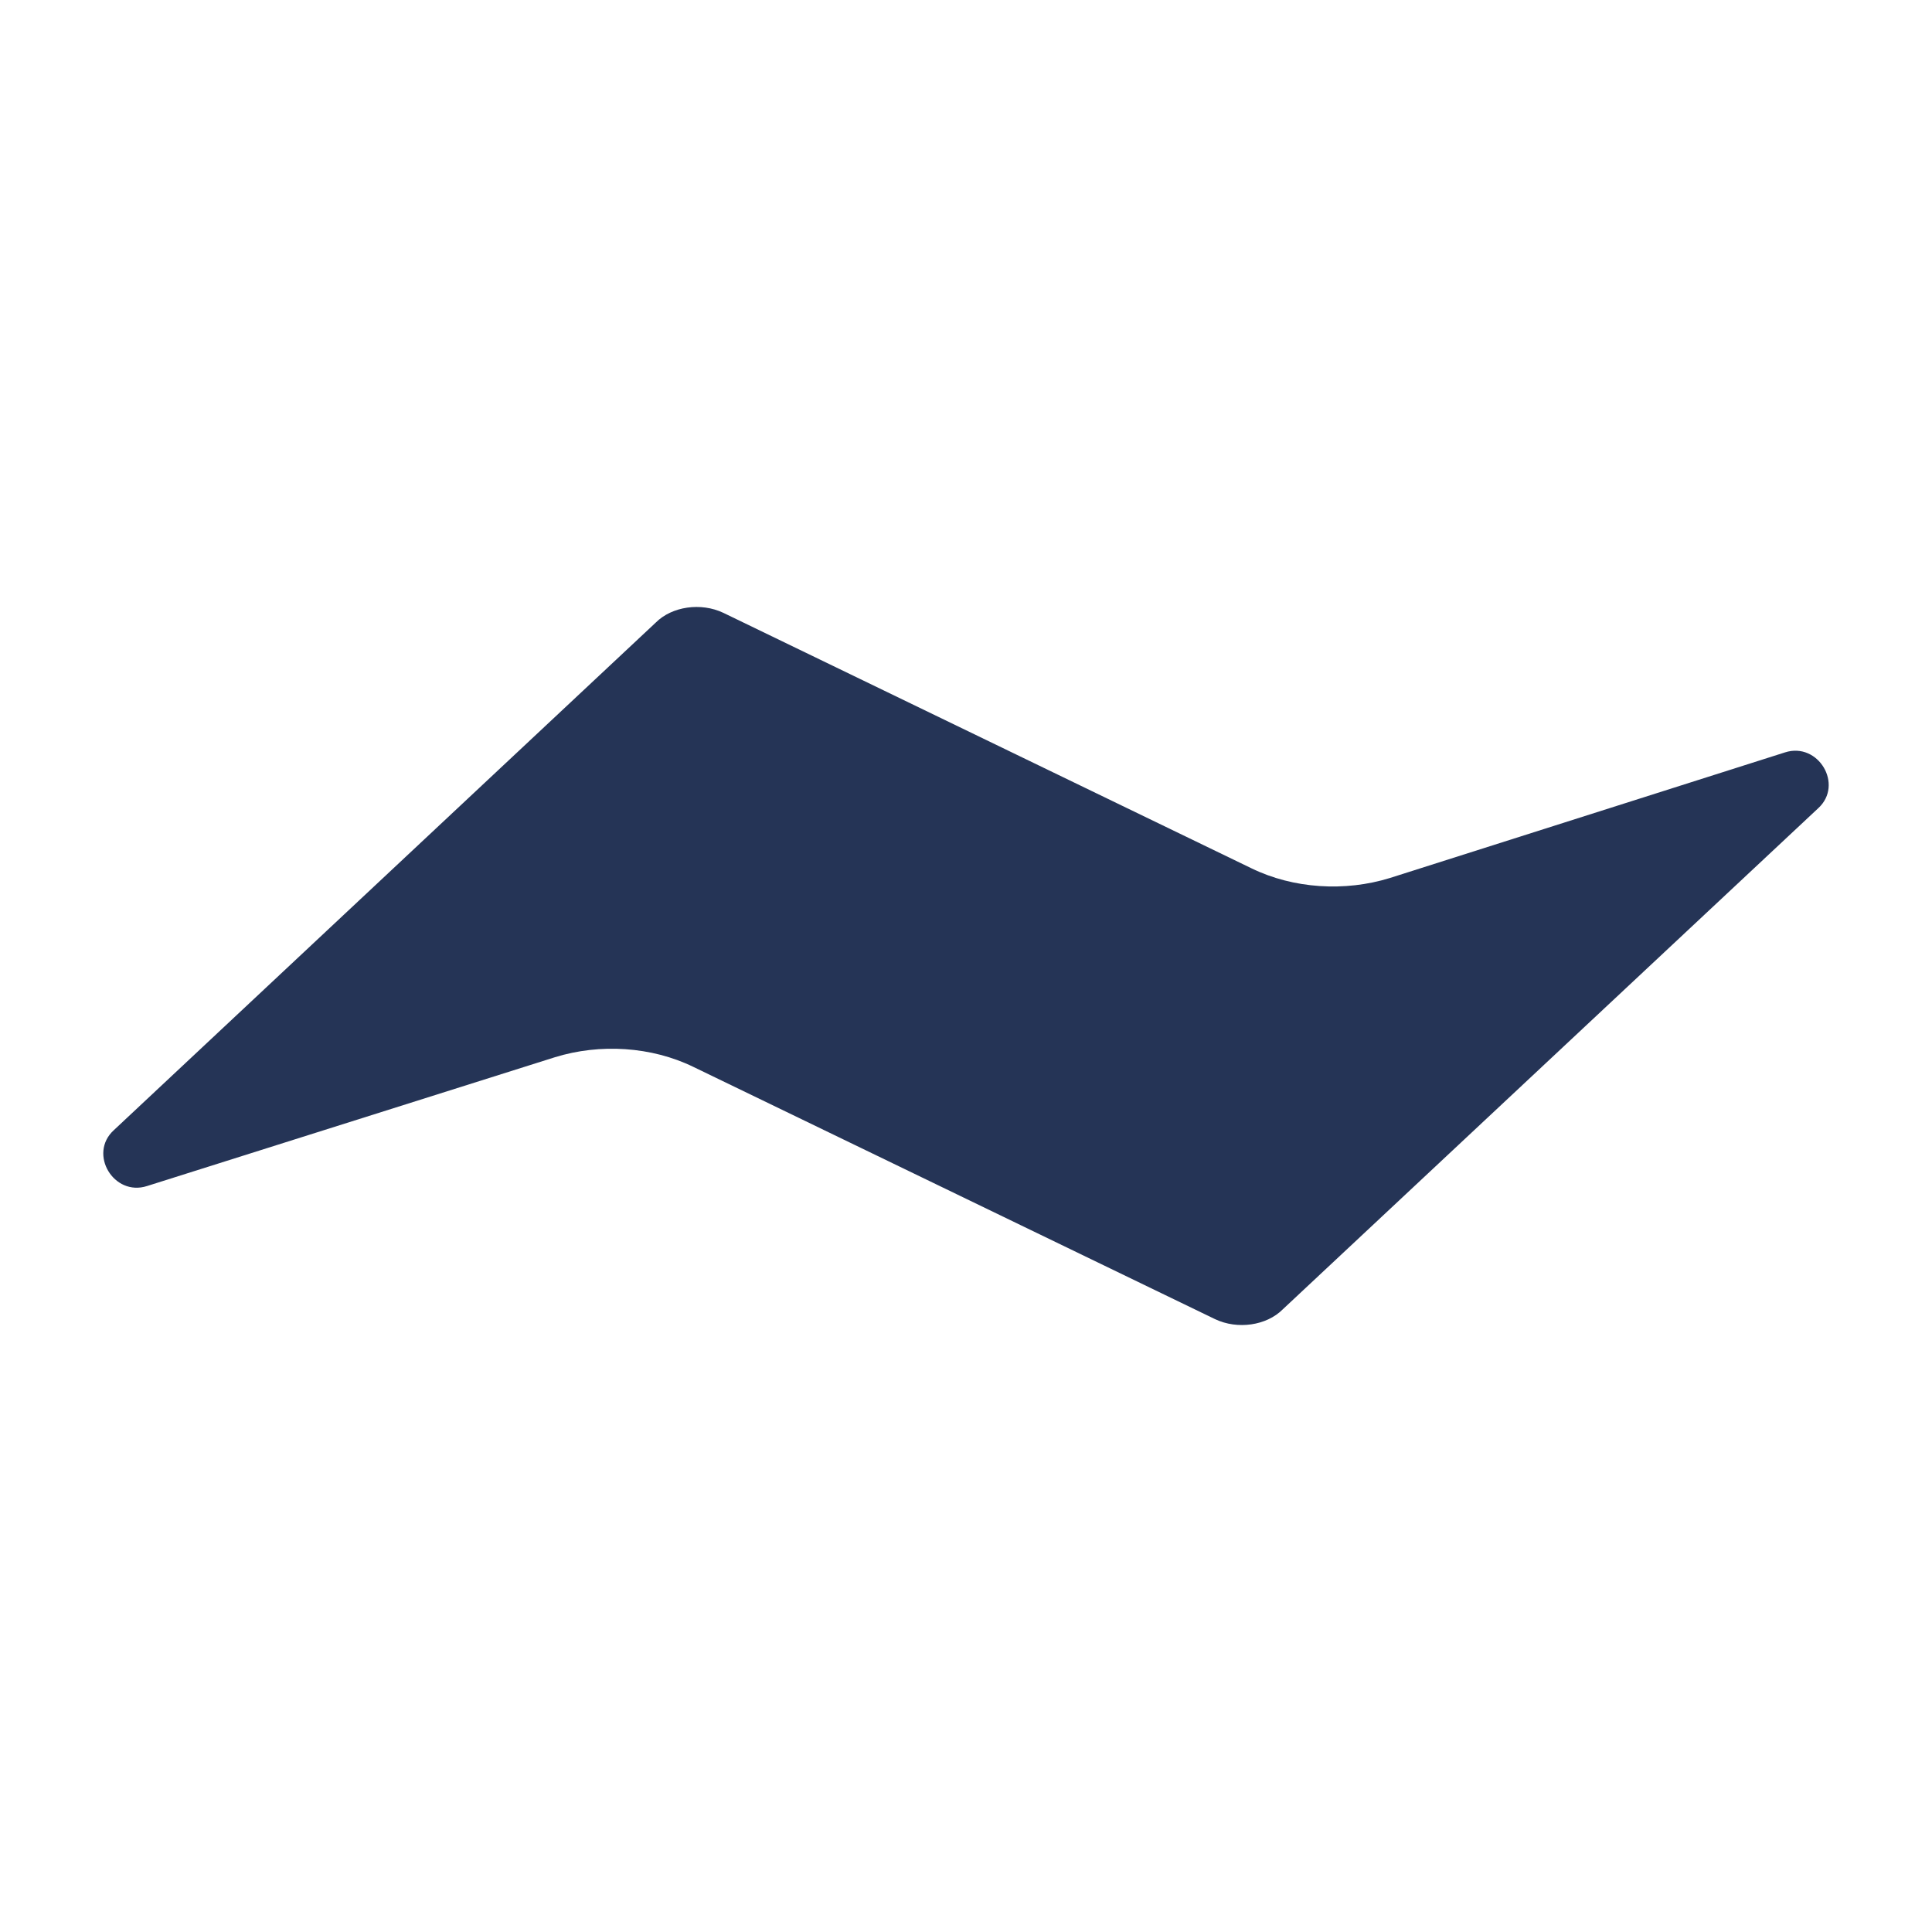
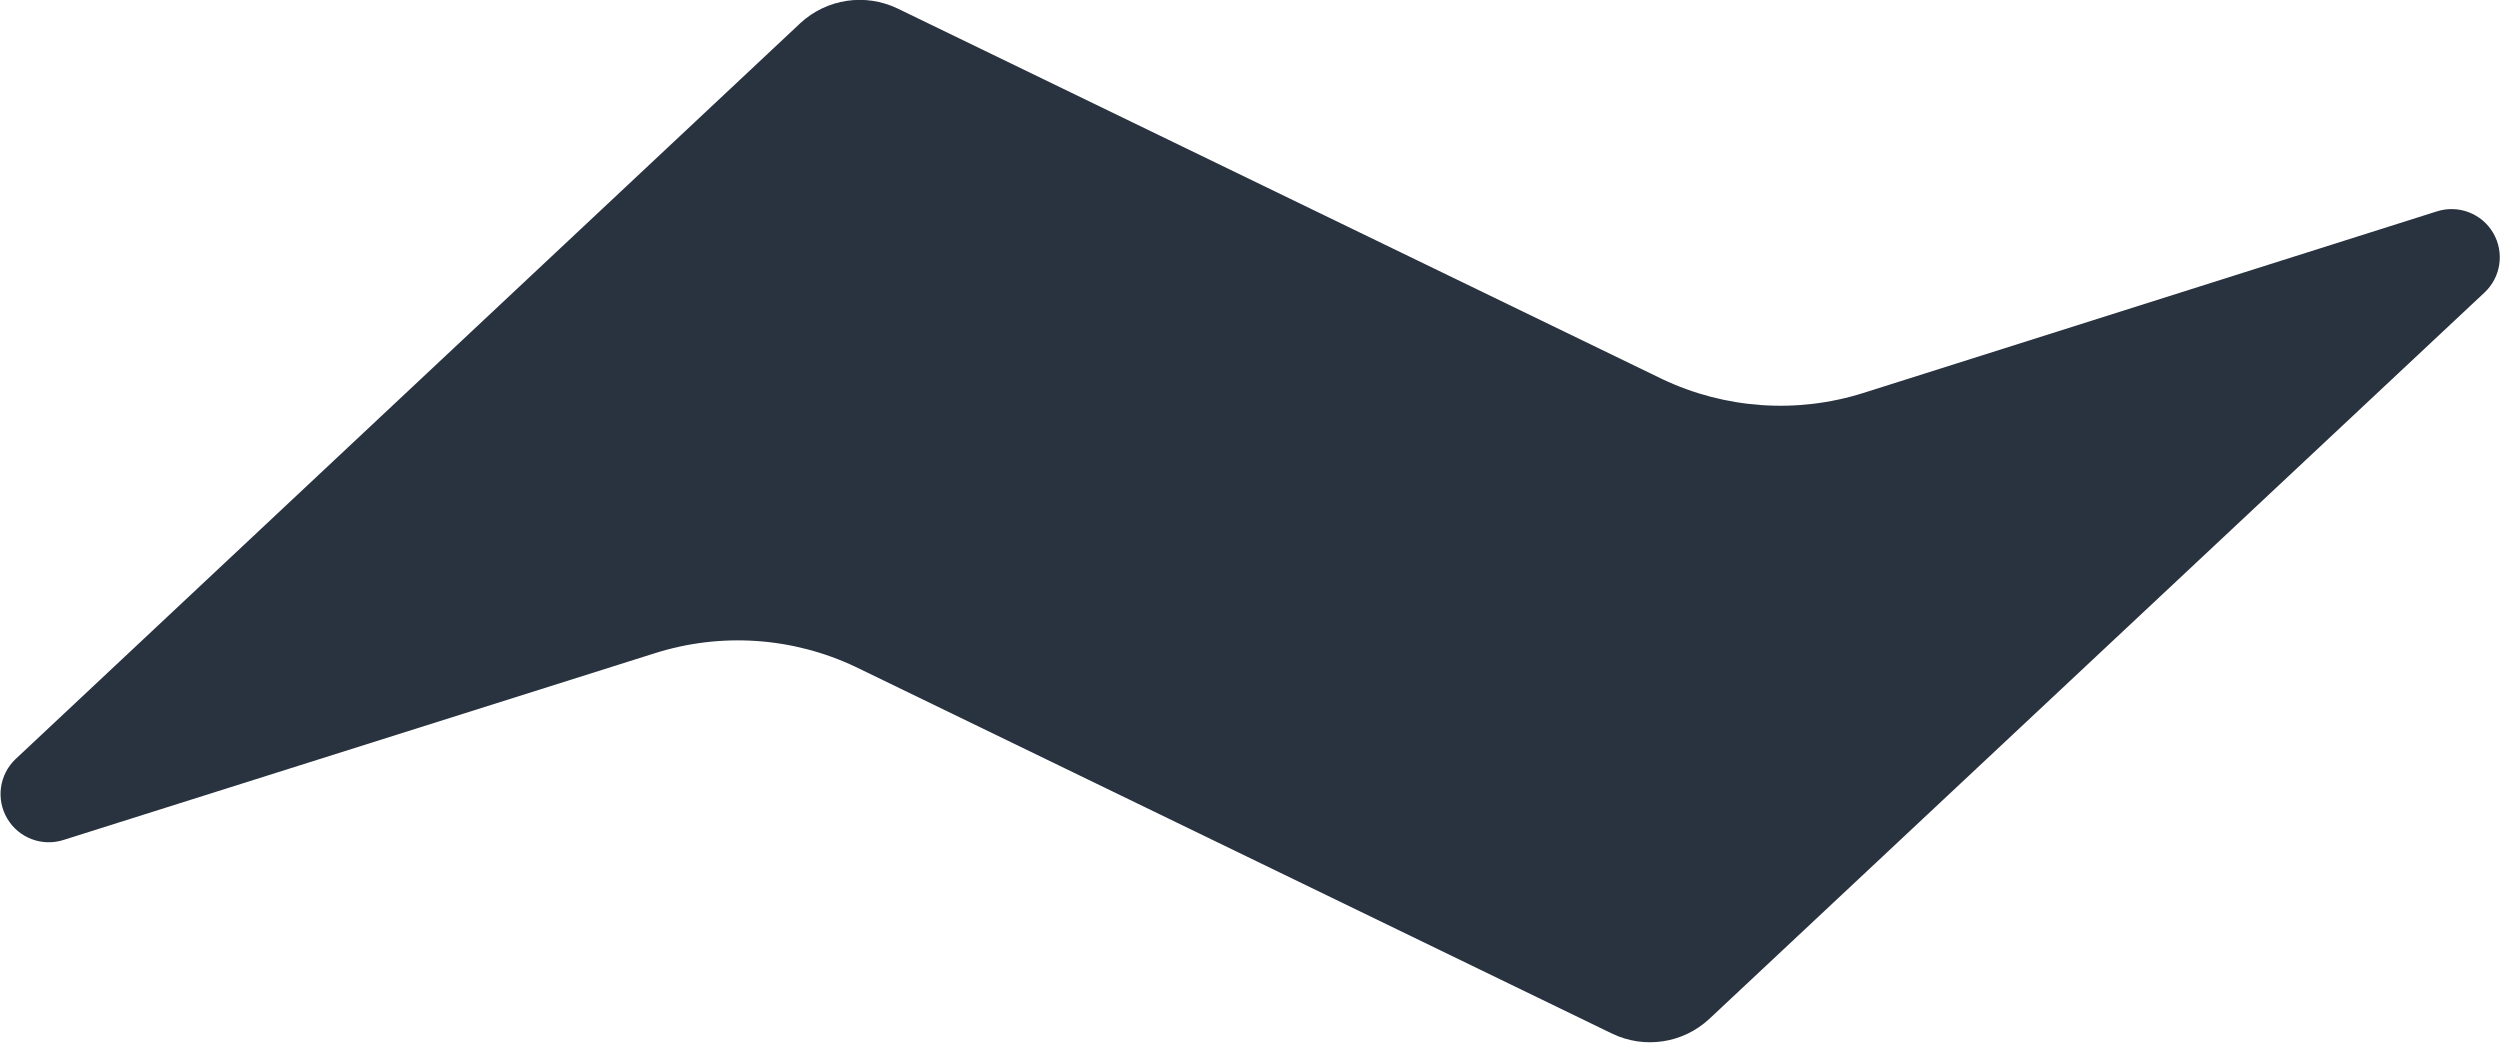
- <svg xmlns="http://www.w3.org/2000/svg" version="1.2" baseProfile="tiny" id="Layer_1" x="0px" y="0px" viewBox="0 0 180 180" xml:space="preserve">
-   <path fill="#253456" d="M166.3,70.1c3.1-1,5.5,3,3.1,5.2L119.5,122c-1.5,1.5-4.2,1.9-6.3,0.9L64.6,99.4c-3.9-1.9-8.7-2.2-12.9-0.9  l-38,12c-3.1,1-5.5-3-3.1-5.2L61.1,58c1.5-1.5,4.2-1.9,6.3-0.9l49.2,23.8c3.9,1.9,8.7,2.2,12.9,0.9L166.3,70.1z" />
+ <svg xmlns="http://www.w3.org/2000/svg" id="Layer_1" data-name="Layer 1" viewBox="0 0 160.72 67">
+   <defs>
+     <style>.cls-1{fill:#29323f;}</style>
+   </defs>
+   <path class="cls-1" d="M156.66,13.59a3.1,3.1,0,0,1,3.06,5.22l-49.84,46.7a5.6,5.6,0,0,1-6.26.93L55,42.87A17.66,17.66,0,0,0,42.08,42l-38,12A3.1,3.1,0,0,1,1,48.8L51.45,1.49A5.62,5.62,0,0,1,57.71.55l49.17,23.83a17.71,17.71,0,0,0,12.89.89Z" />
</svg>
